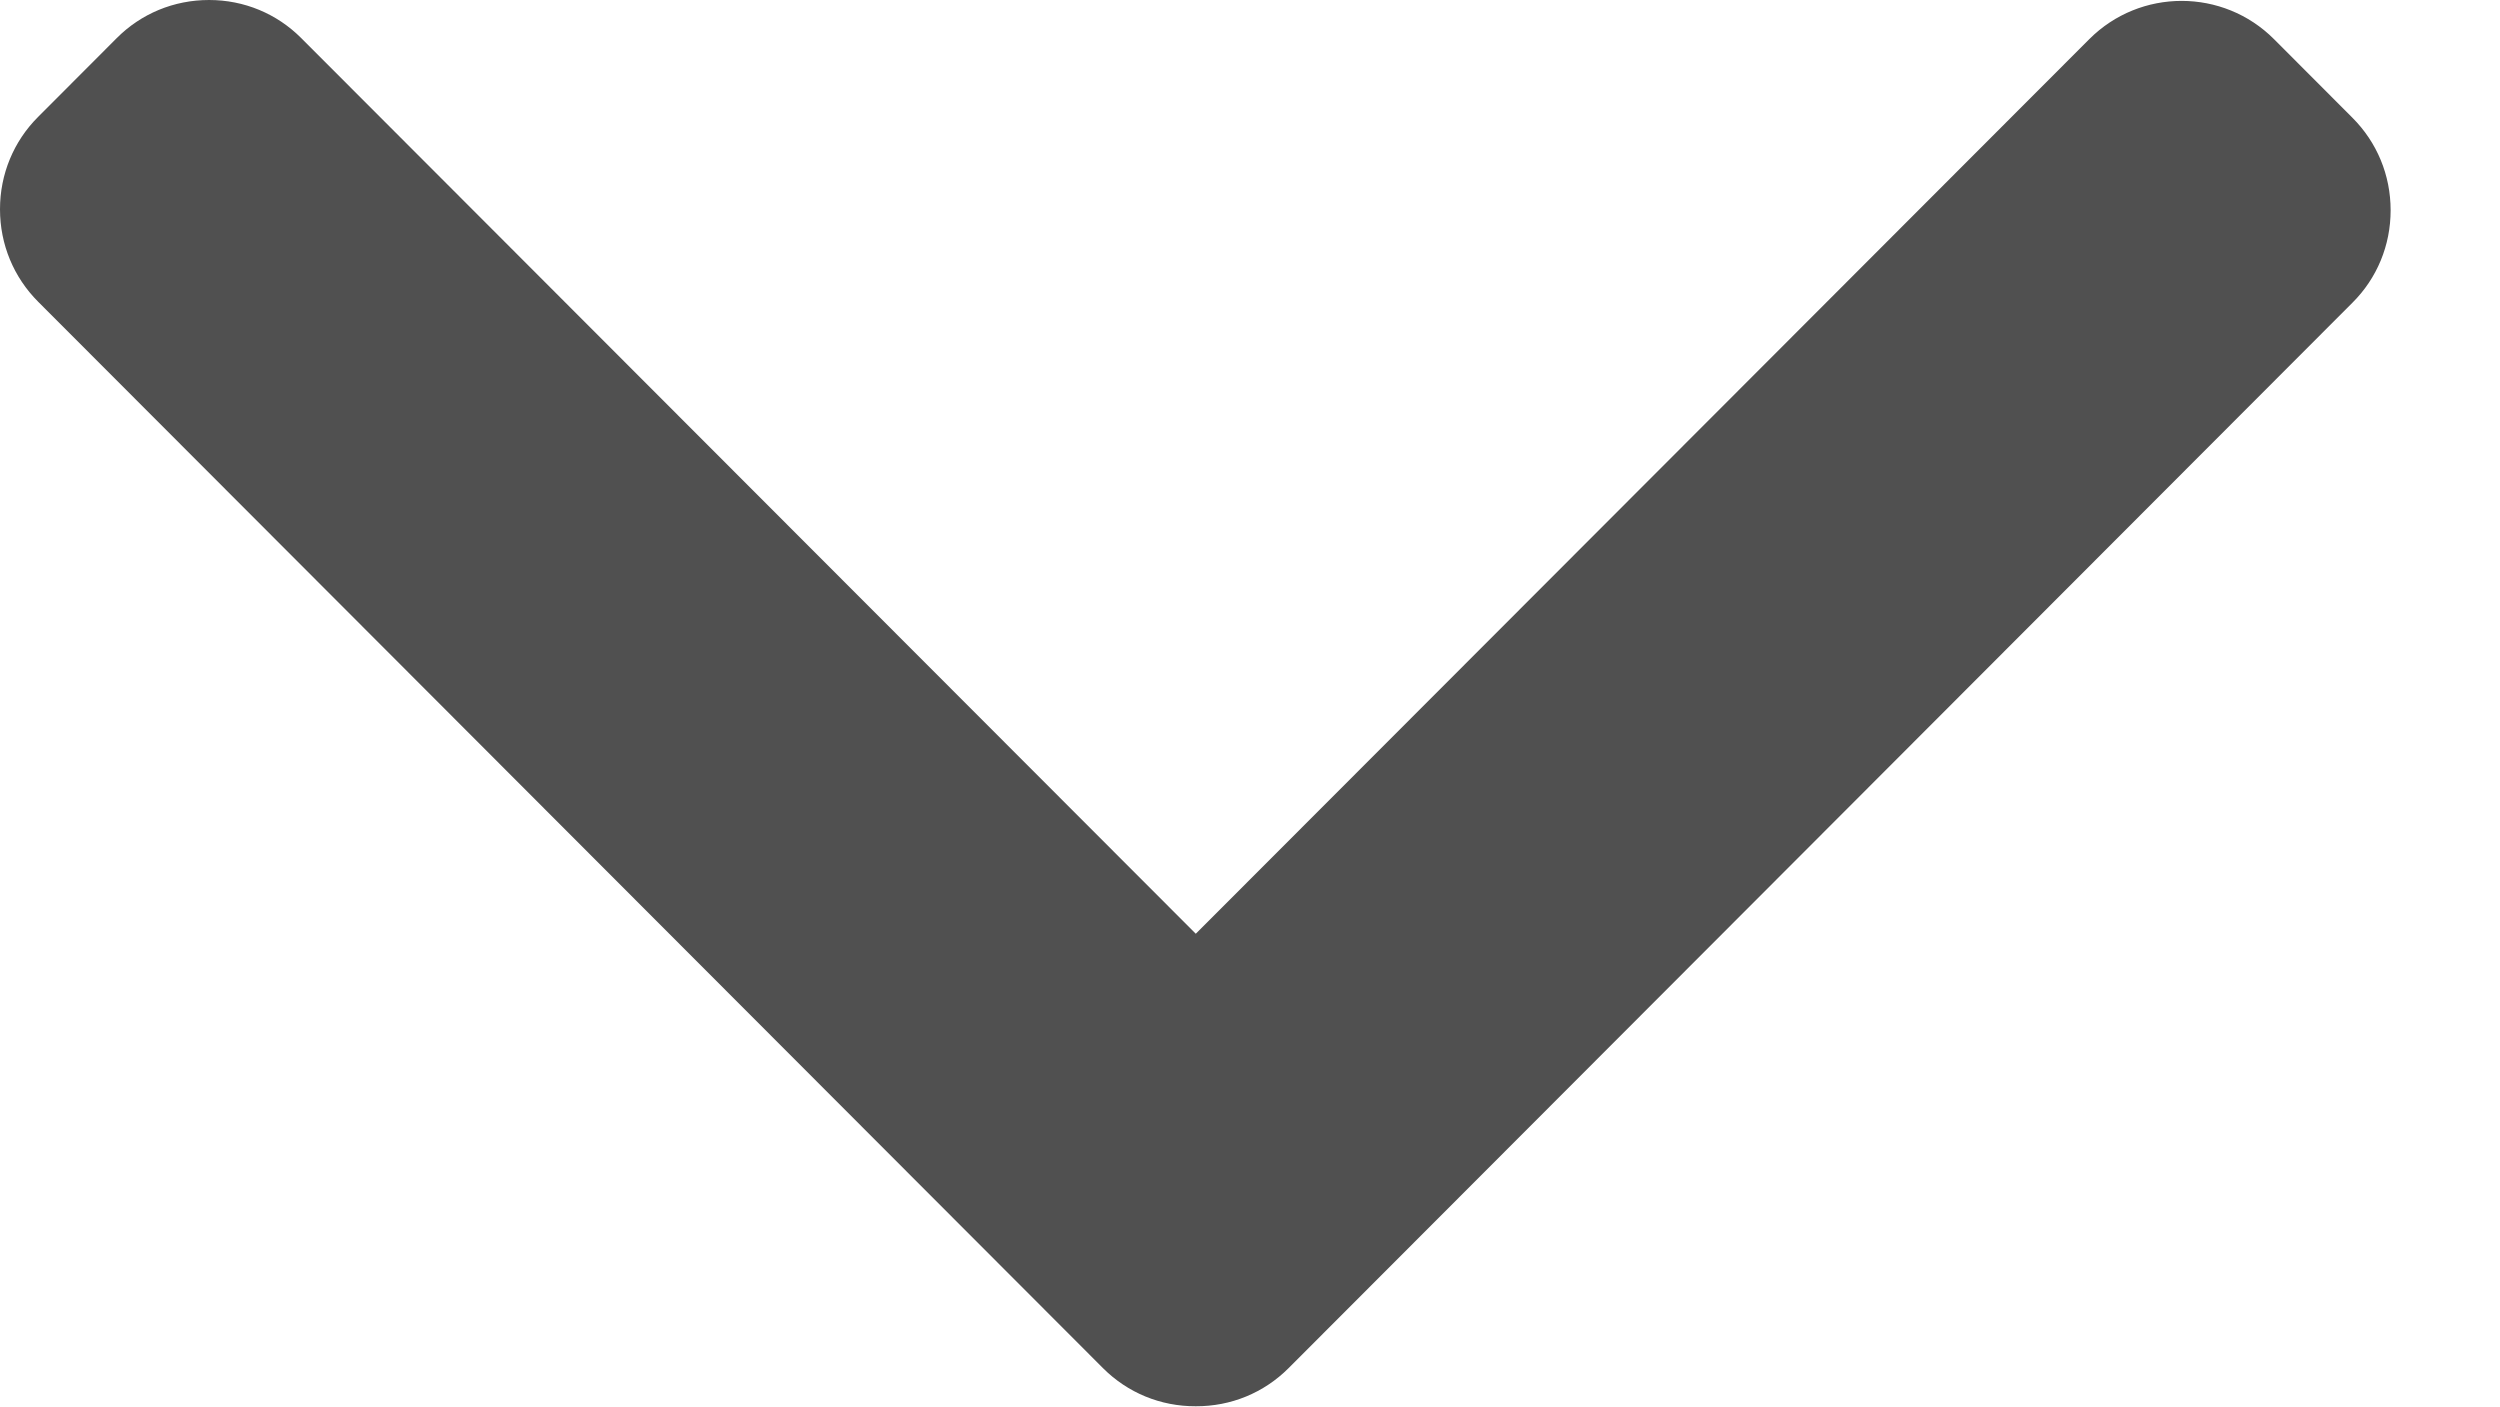
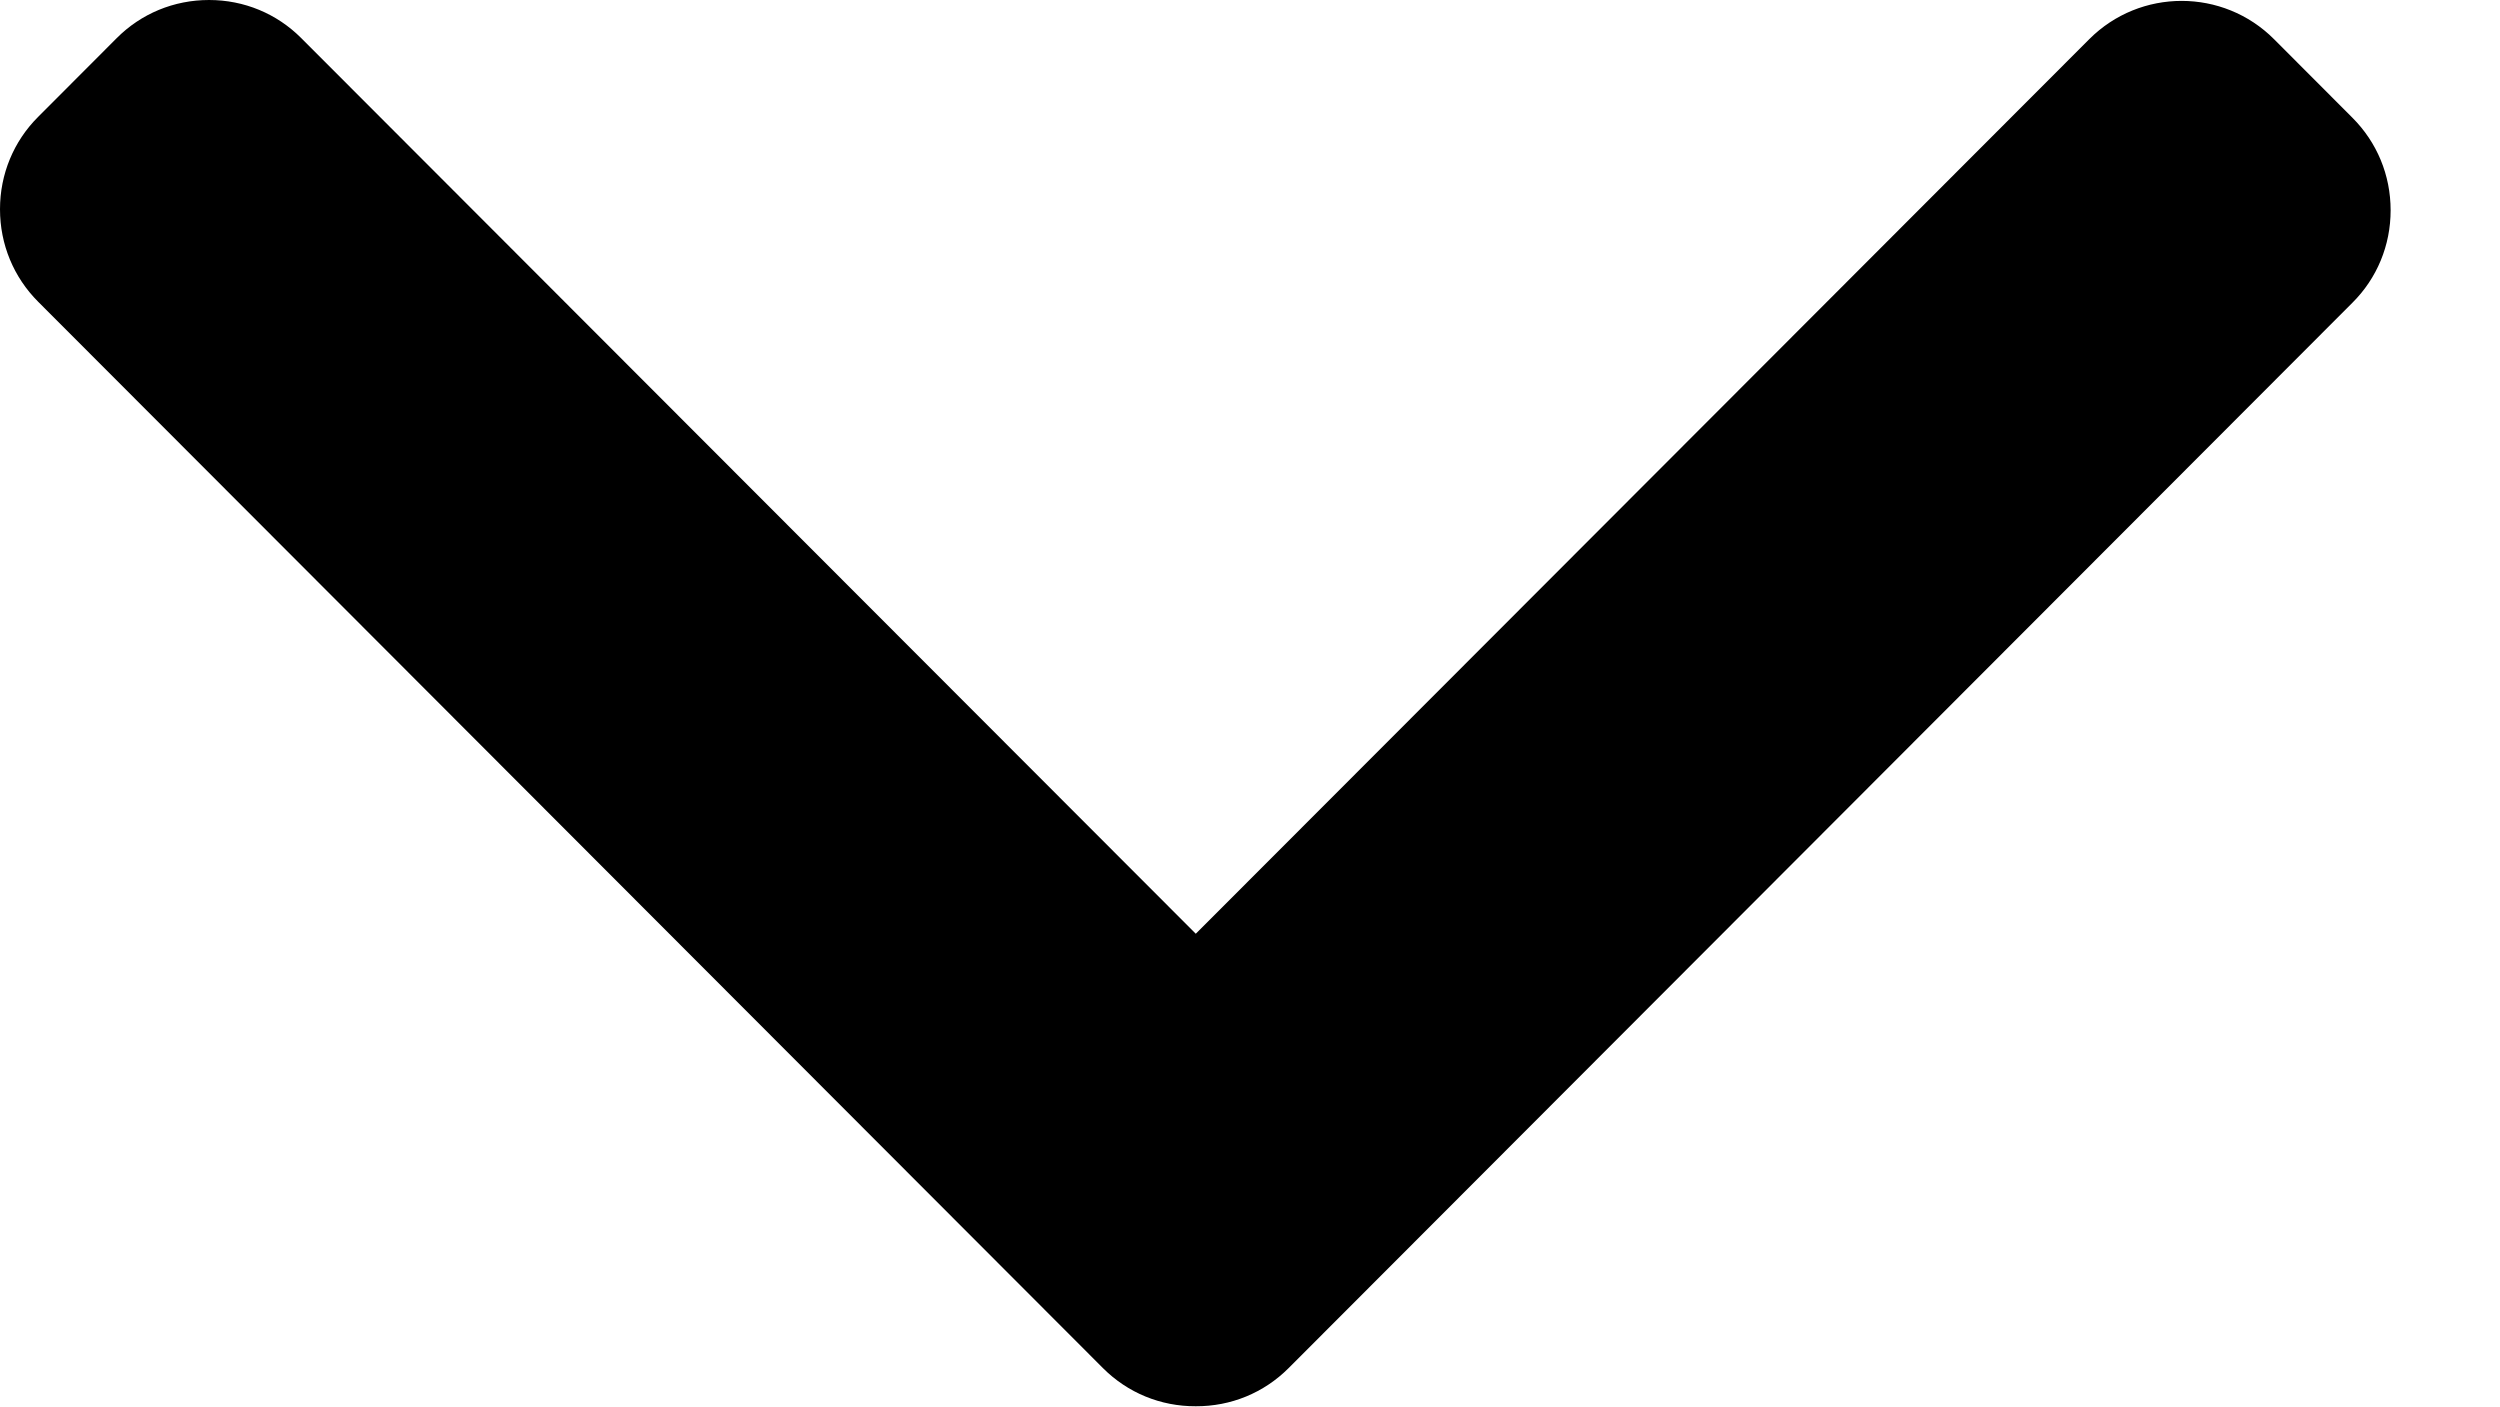
- <svg xmlns="http://www.w3.org/2000/svg" width="16" height="9" viewBox="0 0 16 9" fill="none">
-   <path d="M7.653 5.976L1.929 0.245C1.772 0.087 1.562 -8.39639e-08 1.338 -8.66369e-08C1.113 -8.93114e-08 0.903 0.087 0.746 0.245L0.245 0.747C0.087 0.904 9.4028e-08 1.115 9.13516e-08 1.339C8.86752e-08 1.564 0.087 1.774 0.245 1.932L7.059 8.756C7.217 8.914 7.428 9.001 7.653 9C7.878 9.001 8.089 8.914 8.247 8.756L15.055 1.938C15.213 1.781 15.3 1.57 15.3 1.346C15.3 1.121 15.213 0.911 15.055 0.753L14.554 0.251C14.228 -0.076 13.697 -0.076 13.371 0.251L7.653 5.976Z" fill="#505050" />
+ <svg xmlns="http://www.w3.org/2000/svg" width="16" height="9" viewBox="0 0 16 9">
+   <path d="M7.653 5.976L1.929 0.245C1.772 0.087 1.562 -8.39639e-08 1.338 -8.66369e-08C1.113 -8.93114e-08 0.903 0.087 0.746 0.245L0.245 0.747C0.087 0.904 9.4028e-08 1.115 9.13516e-08 1.339C8.86752e-08 1.564 0.087 1.774 0.245 1.932L7.059 8.756C7.217 8.914 7.428 9.001 7.653 9C7.878 9.001 8.089 8.914 8.247 8.756L15.055 1.938C15.213 1.781 15.3 1.57 15.3 1.346C15.3 1.121 15.213 0.911 15.055 0.753L14.554 0.251C14.228 -0.076 13.697 -0.076 13.371 0.251L7.653 5.976Z" />
</svg>
